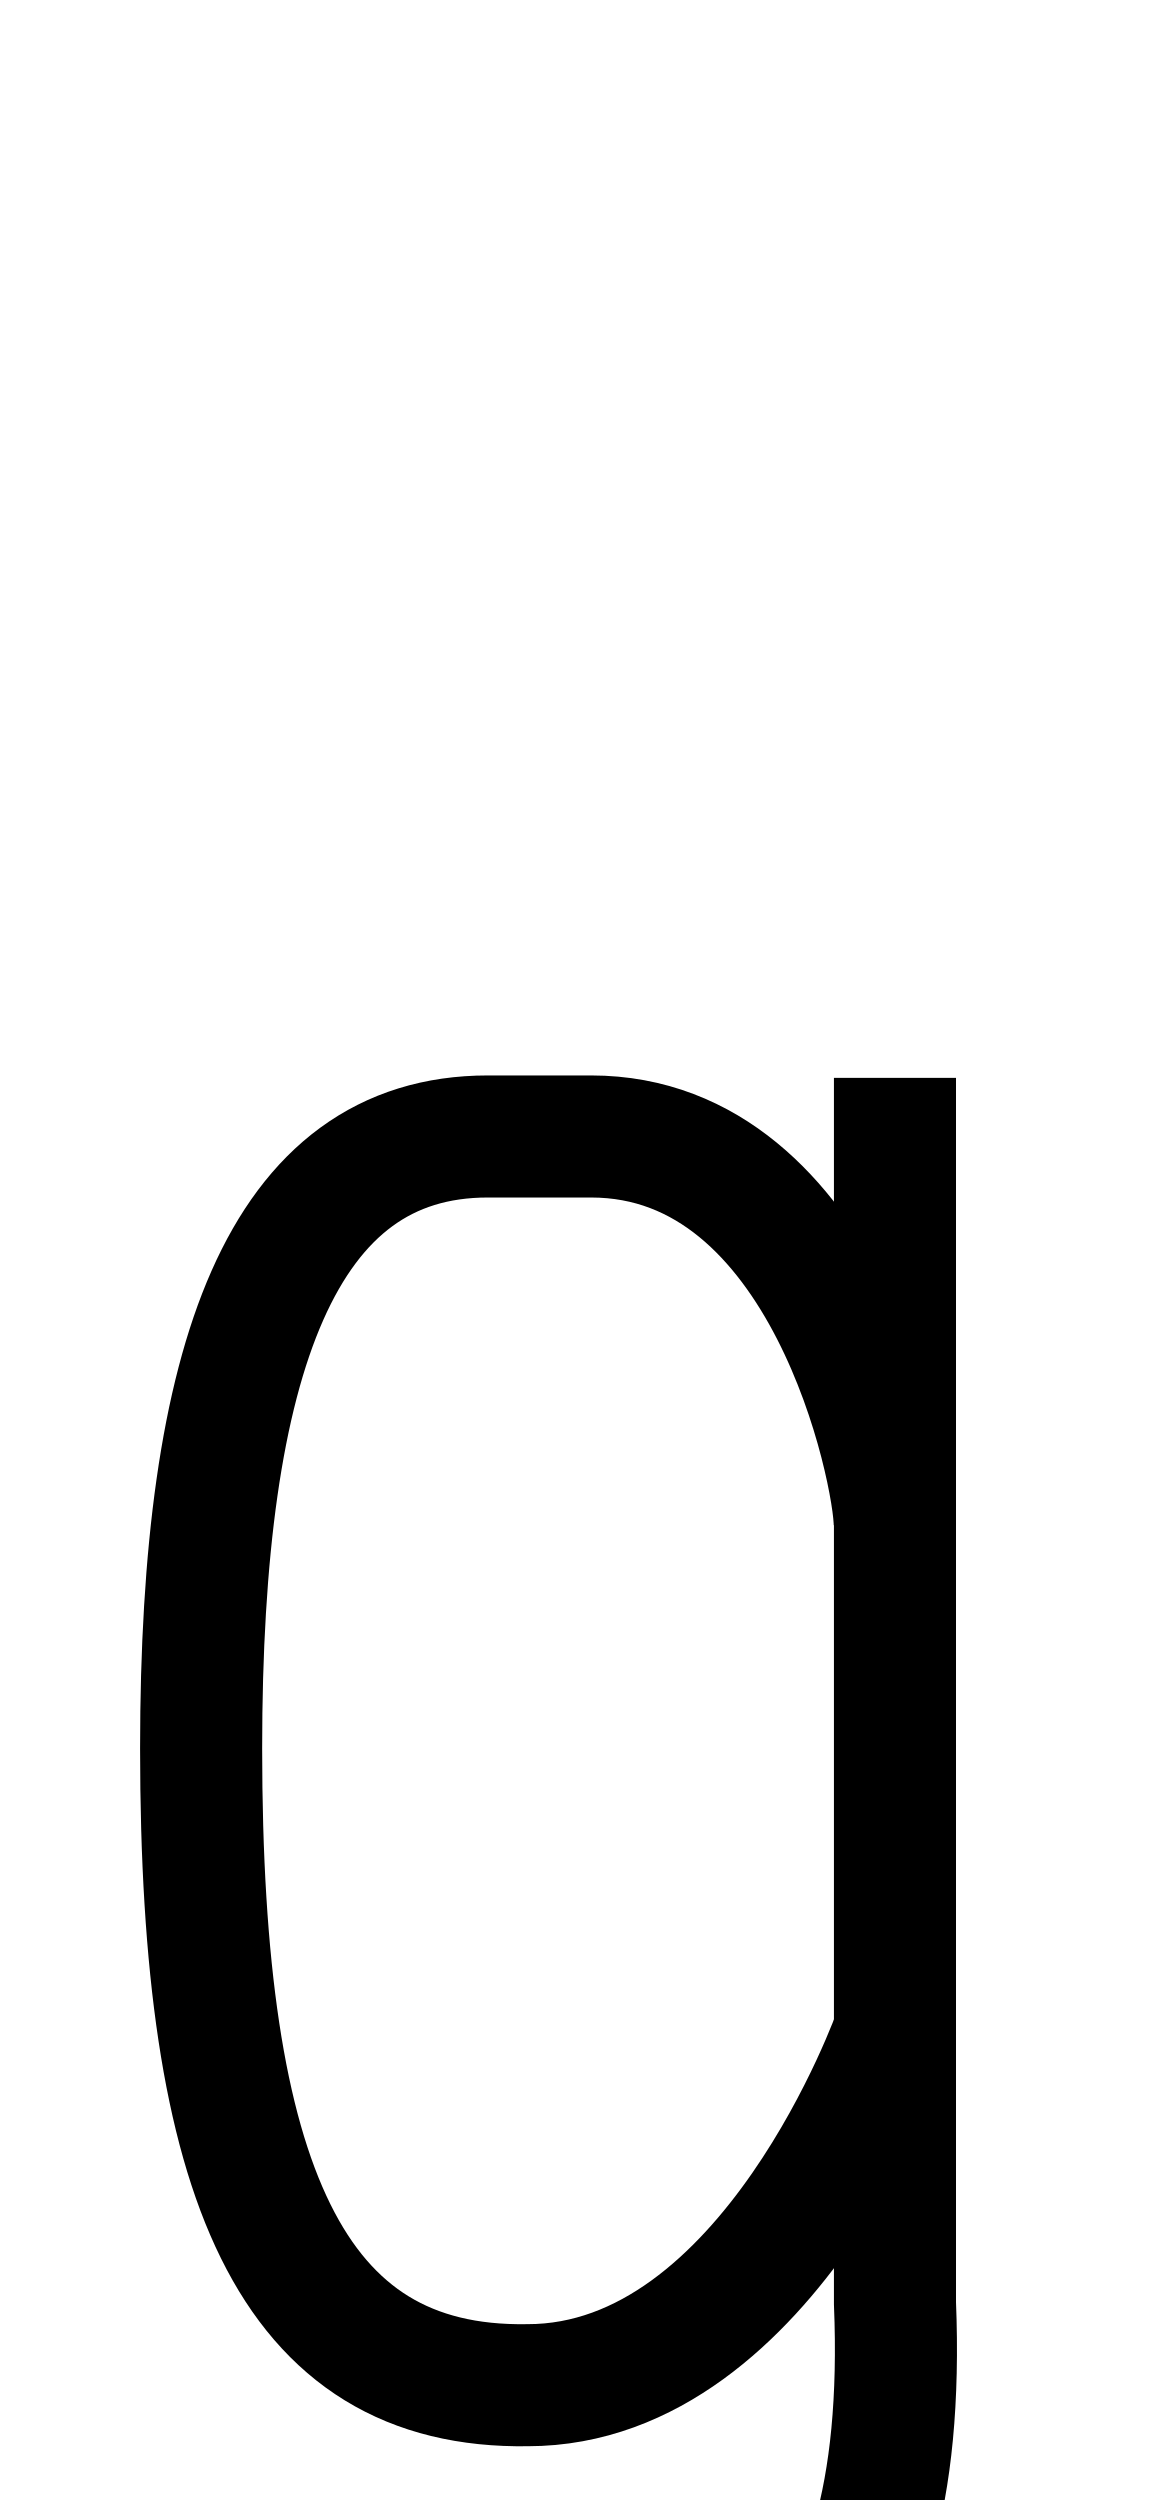
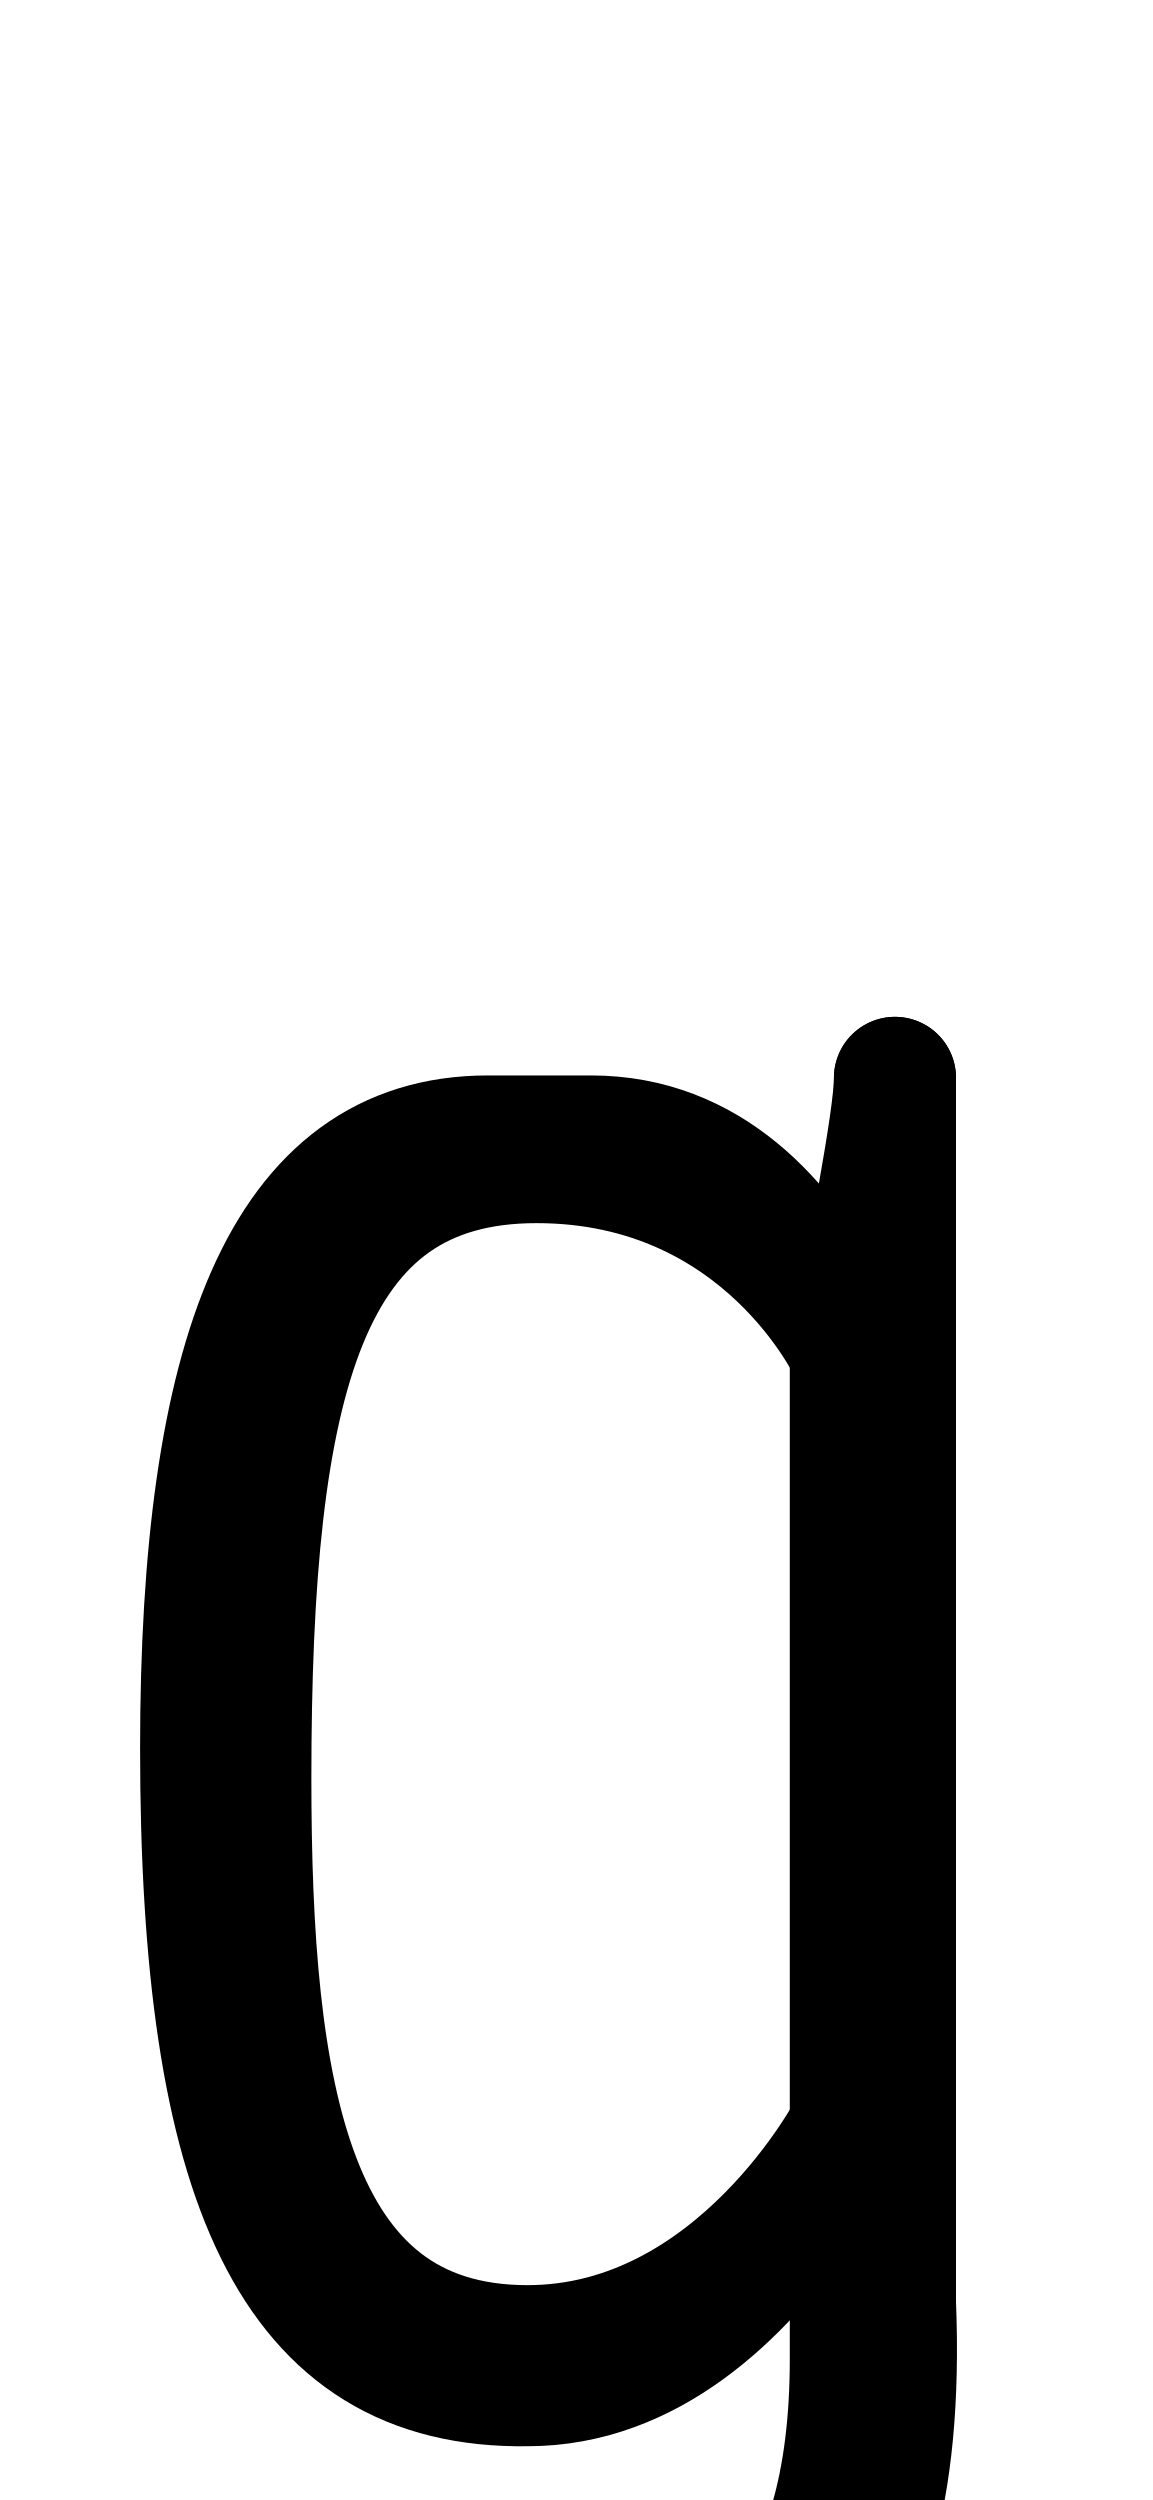
<svg xmlns="http://www.w3.org/2000/svg" version="1.1" viewBox="0 -288 944 2048" id="svg6" width="944" height="2048">
  <defs id="defs10" />
  <g id="layer3">
-     <path id="path5829-3-3" d="m 733.16,595 1e-4,1003.82 c 12.797,315.555 -131.241,382.623 -305.715,389.609 -165.929,0 -245.507,-15.954 -245.507,-15.954" style="display: inline; fill: none; fill-rule: evenodd; stroke: rgb(0, 0, 0); stroke-width: 100; stroke-linecap: butt; stroke-linejoin: miter; stroke-miterlimit: 4; stroke-dasharray: none; stroke-opacity: 1;" class="ext" />
-     <path style="display: inline; fill: none; fill-rule: evenodd; stroke: rgb(0, 0, 0); stroke-width: 100; stroke-linecap: butt; stroke-linejoin: miter; stroke-miterlimit: 4; stroke-dasharray: none; stroke-opacity: 1;" d="m 733.177,1375.438 c 0,0 -102.058,290.517 -300.992,290.517 C 238.38,1668.988 164.762,1500.3 164.762,1144.278 164.762,823.136 231.264,643 399.635,643 h 84.599 c 193.086,0 248.795,275.387 248.795,318.44" id="path5546-0-3-2-5-5" class="ext" />
+     <path id="path5829-3-3" d="m 733.16,595 1e-4,1003.82 c 12.797,315.555 -131.241,382.623 -305.715,389.609 -165.929,0 -245.507,-15.954 -245.507,-15.954" style="display: inline; fill: none; fill-rule: evenodd; stroke: rgb(0, 0, 0); stroke-width: 100; stroke-linecap: round; stroke-linejoin: bevel; stroke-miterlimit: 4; stroke-dasharray: none; stroke-opacity: 1;" class="ext" />
+     <path id="path5829-8-6-1" d="m 733.16,595 c 0,35.322 -24.11,150.666 -36.166,225.998 v 823.509 c 0,204.225 -88.773,298.76 -259.279,298.76 -143.597,0 -246.205,-19.231 -246.205,-19.231" style="display: inline; fill: none; fill-rule: evenodd; stroke: rgb(0, 0, 0); stroke-width: 100; stroke-linecap: round; stroke-linejoin: bevel; stroke-miterlimit: 4; stroke-dasharray: none; stroke-opacity: 1;" class="int" />
+     <path style="display: inline; fill: none; fill-rule: evenodd; stroke: rgb(0, 0, 0); stroke-width: 100; stroke-linecap: round; stroke-linejoin: bevel; stroke-miterlimit: 4; stroke-dasharray: none; stroke-opacity: 1;" d="m 733.177,1375.438 c 0,0 -102.058,290.517 -300.992,290.517 C 238.38,1668.988 164.762,1500.3 164.762,1144.278 164.762,823.136 231.264,643 399.635,643 h 84.599 c 193.086,0 248.795,275.387 248.795,318.44" id="path5546-0-3-2-5-5" class="ext" />
+     <path style="display: inline; fill: none; fill-rule: evenodd; stroke: rgb(0, 0, 0); stroke-width: 100; stroke-linecap: round; stroke-linejoin: bevel; stroke-miterlimit: 4; stroke-dasharray: none; stroke-opacity: 1;" d="m 696.533,1454.405 c 0,0 -92.873,179.585 -264.398,179.585 -195.591,0 -227.056,-208.739 -227.056,-465.221 0,-326.052 44.446,-504.771 234.499,-504.771 186.925,0 257.492,156.072 257.492,156.072" id="path5546-1-6-6-0-9-4" class="int" />
  </g>
</svg>
